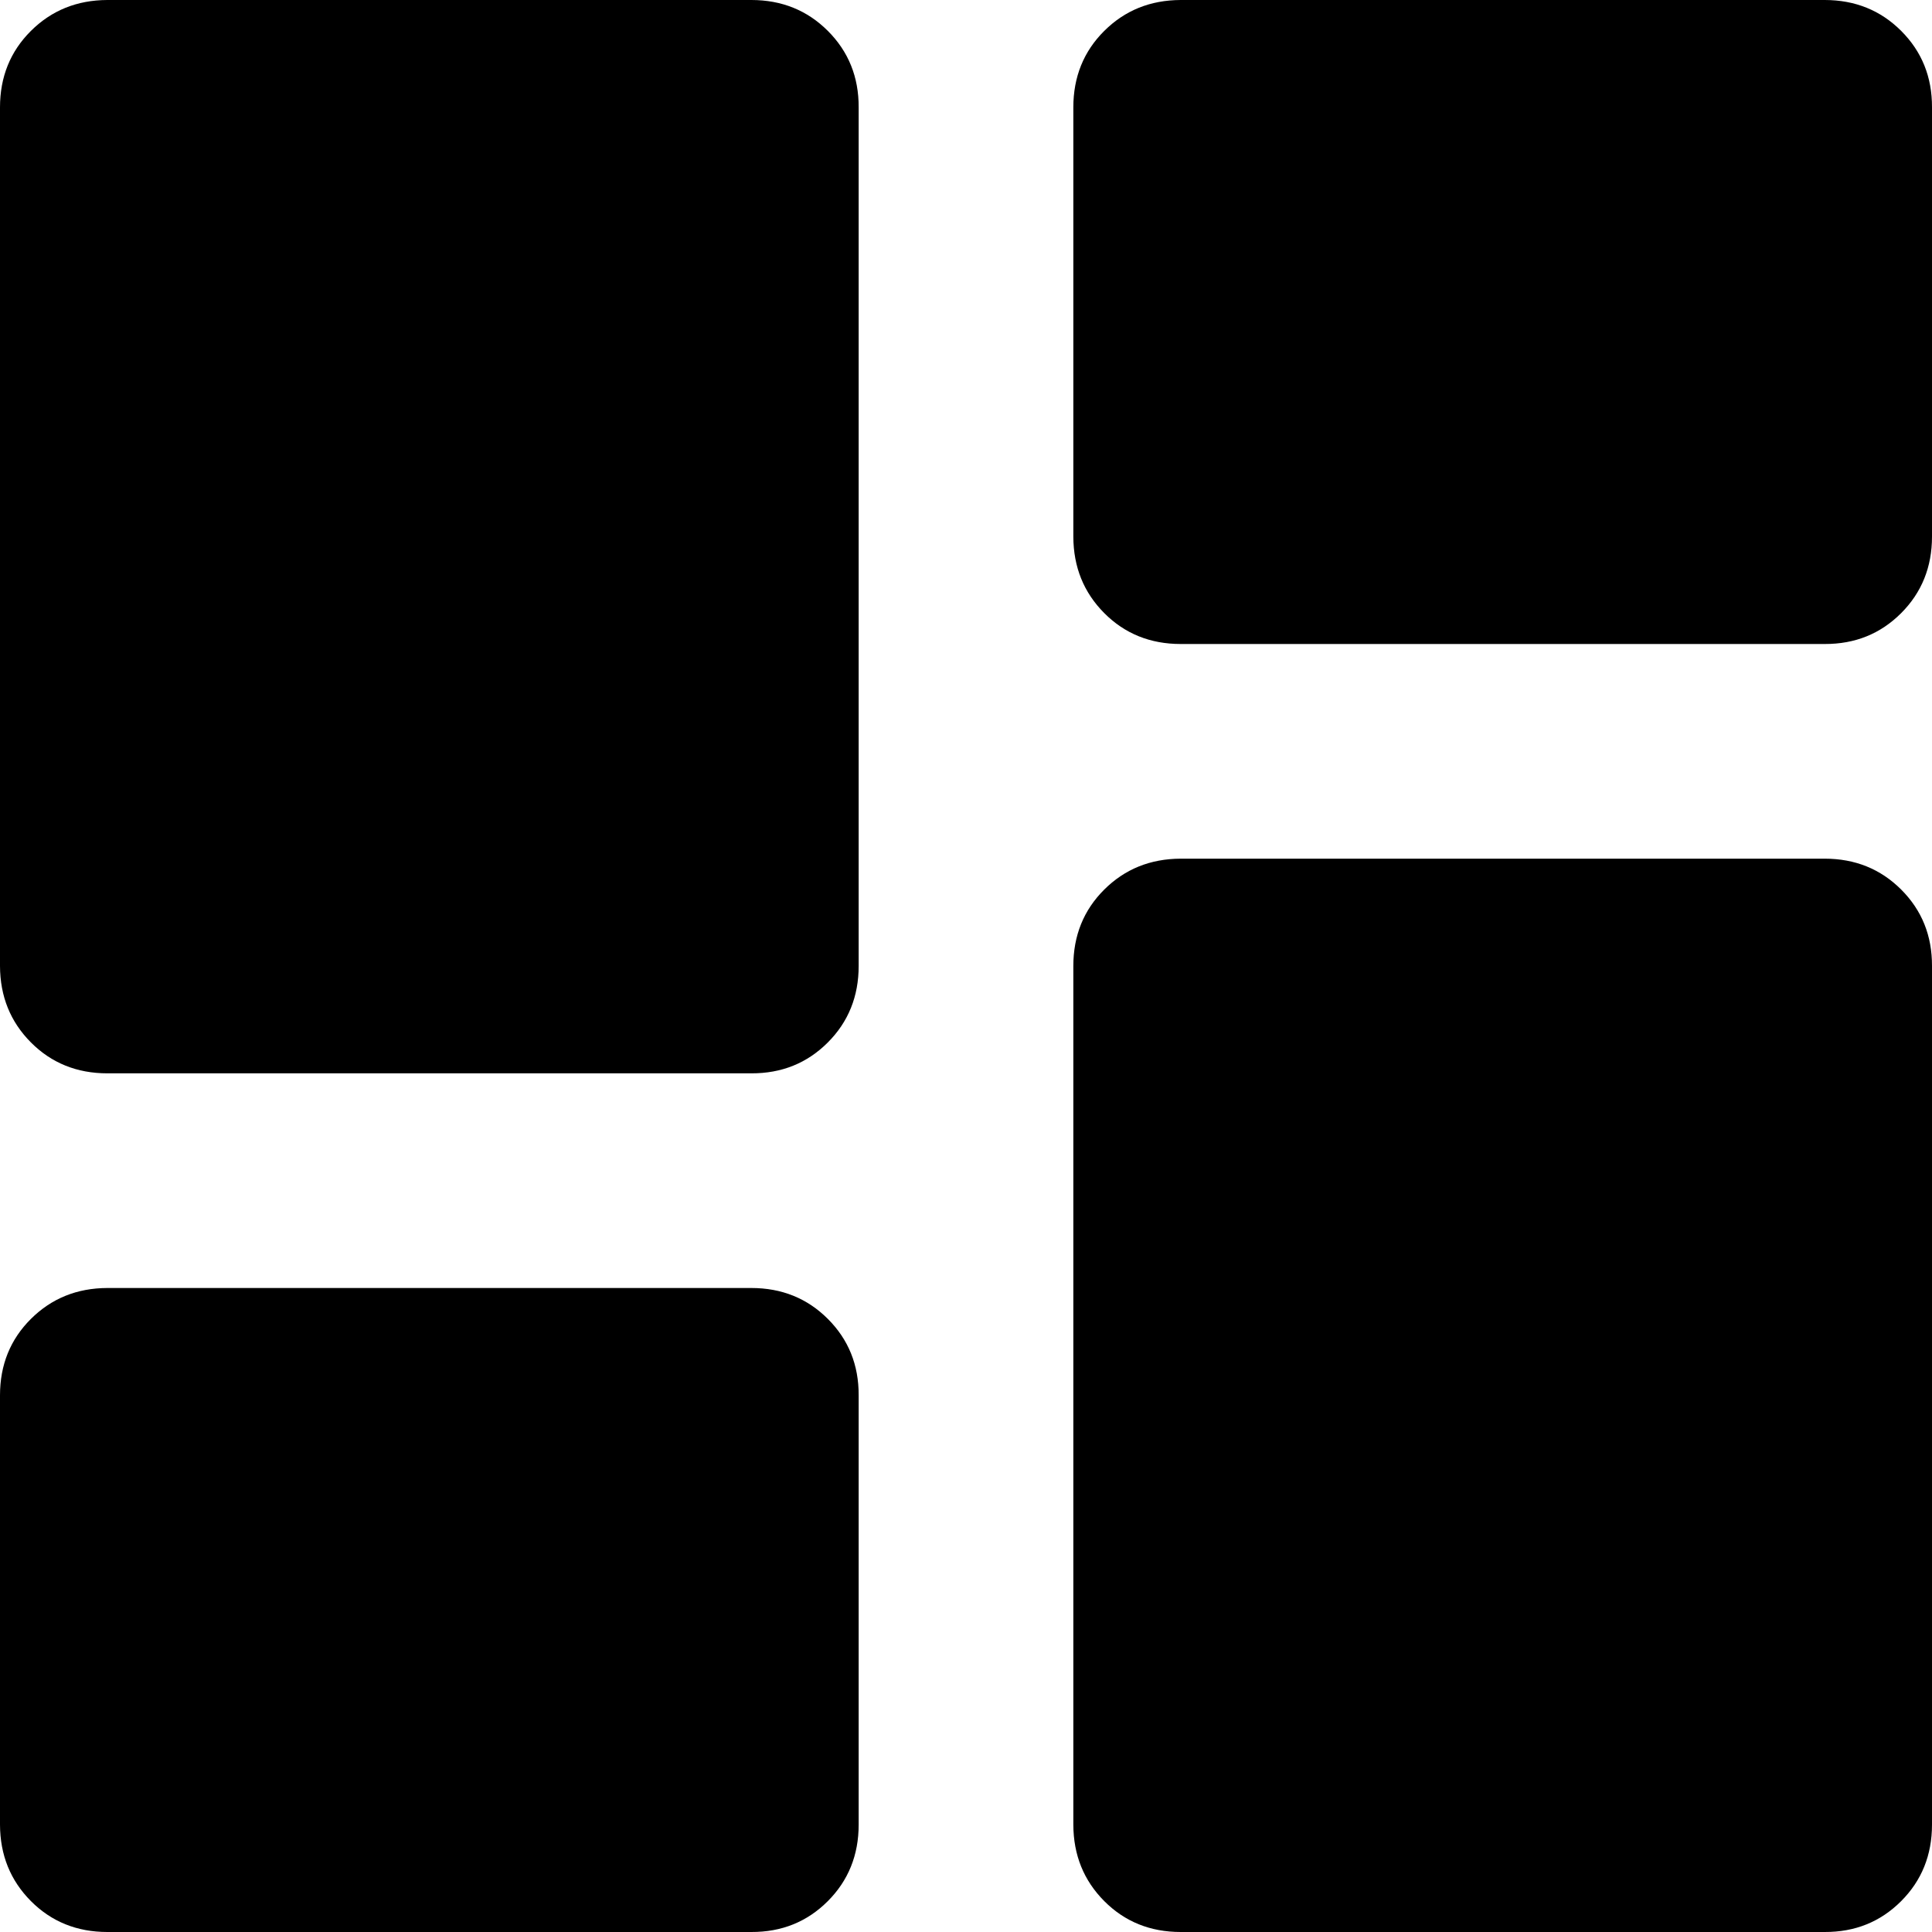
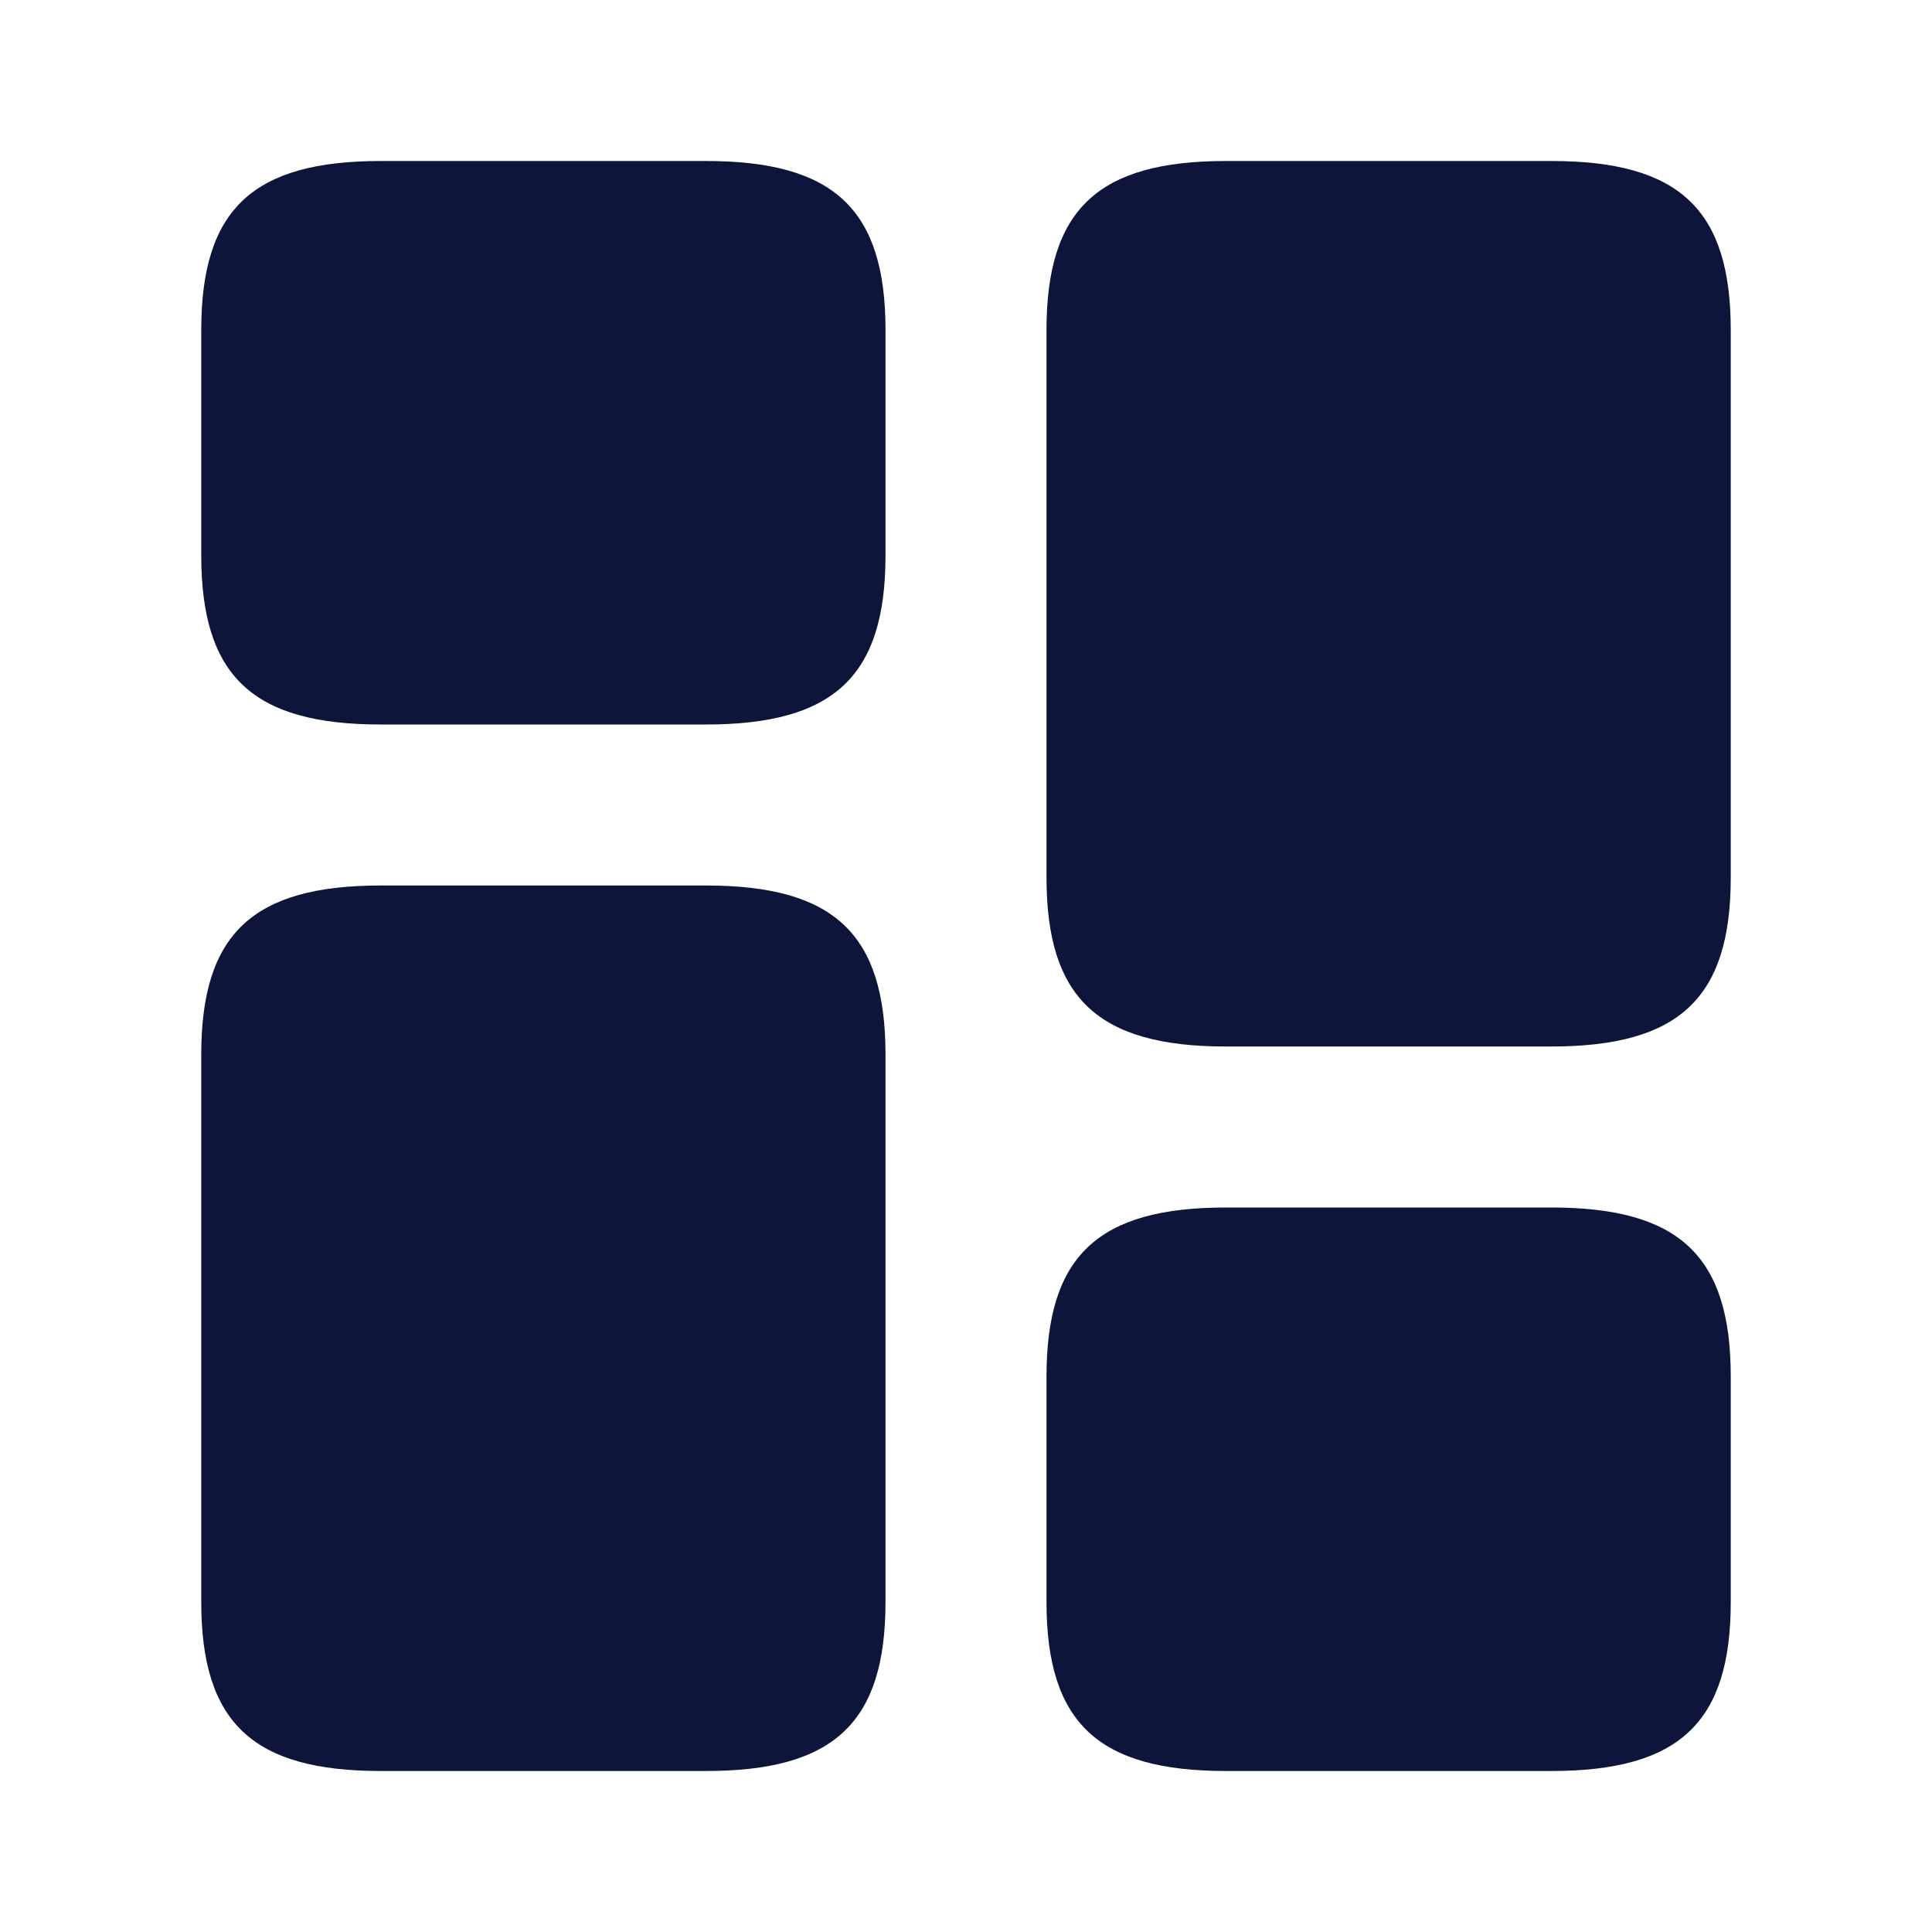
- <svg xmlns="http://www.w3.org/2000/svg" width="18" height="18" viewBox="0 0 18 18" fill="none">
-   <path d="M11 6C10.717 6 10.479 5.904 10.288 5.712C10.097 5.52 10.001 5.283 10 5V1C10 0.717 10.096 0.479 10.288 0.288C10.48 0.097 10.717 0.001 11 0H17C17.283 0 17.521 0.096 17.713 0.288C17.905 0.48 18.001 0.717 18 1V5C18 5.283 17.904 5.521 17.712 5.713C17.52 5.905 17.283 6.001 17 6H11ZM1 10C0.717 10 0.479 9.904 0.288 9.712C0.097 9.52 0.001 9.283 0 9V1C0 0.717 0.096 0.479 0.288 0.288C0.48 0.097 0.717 0.001 1 0H7C7.283 0 7.521 0.096 7.713 0.288C7.905 0.48 8.001 0.717 8 1V9C8 9.283 7.904 9.521 7.712 9.713C7.52 9.905 7.283 10.001 7 10H1ZM11 18C10.717 18 10.479 17.904 10.288 17.712C10.097 17.52 10.001 17.283 10 17V9C10 8.717 10.096 8.479 10.288 8.288C10.48 8.097 10.717 8.001 11 8H17C17.283 8 17.521 8.096 17.713 8.288C17.905 8.48 18.001 8.717 18 9V17C18 17.283 17.904 17.521 17.712 17.713C17.52 17.905 17.283 18.001 17 18H11ZM1 18C0.717 18 0.479 17.904 0.288 17.712C0.097 17.52 0.001 17.283 0 17V13C0 12.717 0.096 12.479 0.288 12.288C0.48 12.097 0.717 12.001 1 12H7C7.283 12 7.521 12.096 7.713 12.288C7.905 12.48 8.001 12.717 8 13V17C8 17.283 7.904 17.521 7.712 17.713C7.52 17.905 7.283 18.001 7 18H1Z" fill="black" />
+ <svg xmlns="http://www.w3.org/2000/svg" width="24" height="24" viewBox="0 0 24 24" fill="none">
+   <path d="M21.5 10.9V4.1C21.5 2.6 20.86 2 19.27 2H15.23C13.64 2 13 2.6 13 4.1V10.9C13 12.4 13.64 13 15.23 13H19.27C20.86 13 21.5 12.4 21.5 10.9Z" fill="#0D163A" />
+   <path d="M11 13.1V19.9C11 21.4 10.36 22 8.77 22H4.73C3.14 22 2.5 21.4 2.5 19.9V13.1C2.5 11.6 3.14 11 4.73 11H8.77C10.36 11 11 11.6 11 13.1Z" fill="#0D163A" />
+   <path d="M21.5 19.9V17.1C21.5 15.6 20.86 15 19.27 15H15.23C13.64 15 13 15.6 13 17.1V19.9C13 21.4 13.64 22 15.23 22H19.27C20.86 22 21.5 21.4 21.5 19.9Z" fill="#0D163A" />
+   <path d="M11 6.9V4.1C11 2.6 10.36 2 8.77 2H4.73C3.14 2 2.5 2.6 2.5 4.1V6.9C2.5 8.4 3.14 9 4.73 9H8.77C10.36 9 11 8.4 11 6.9Z" fill="#0D163A" />
</svg>
